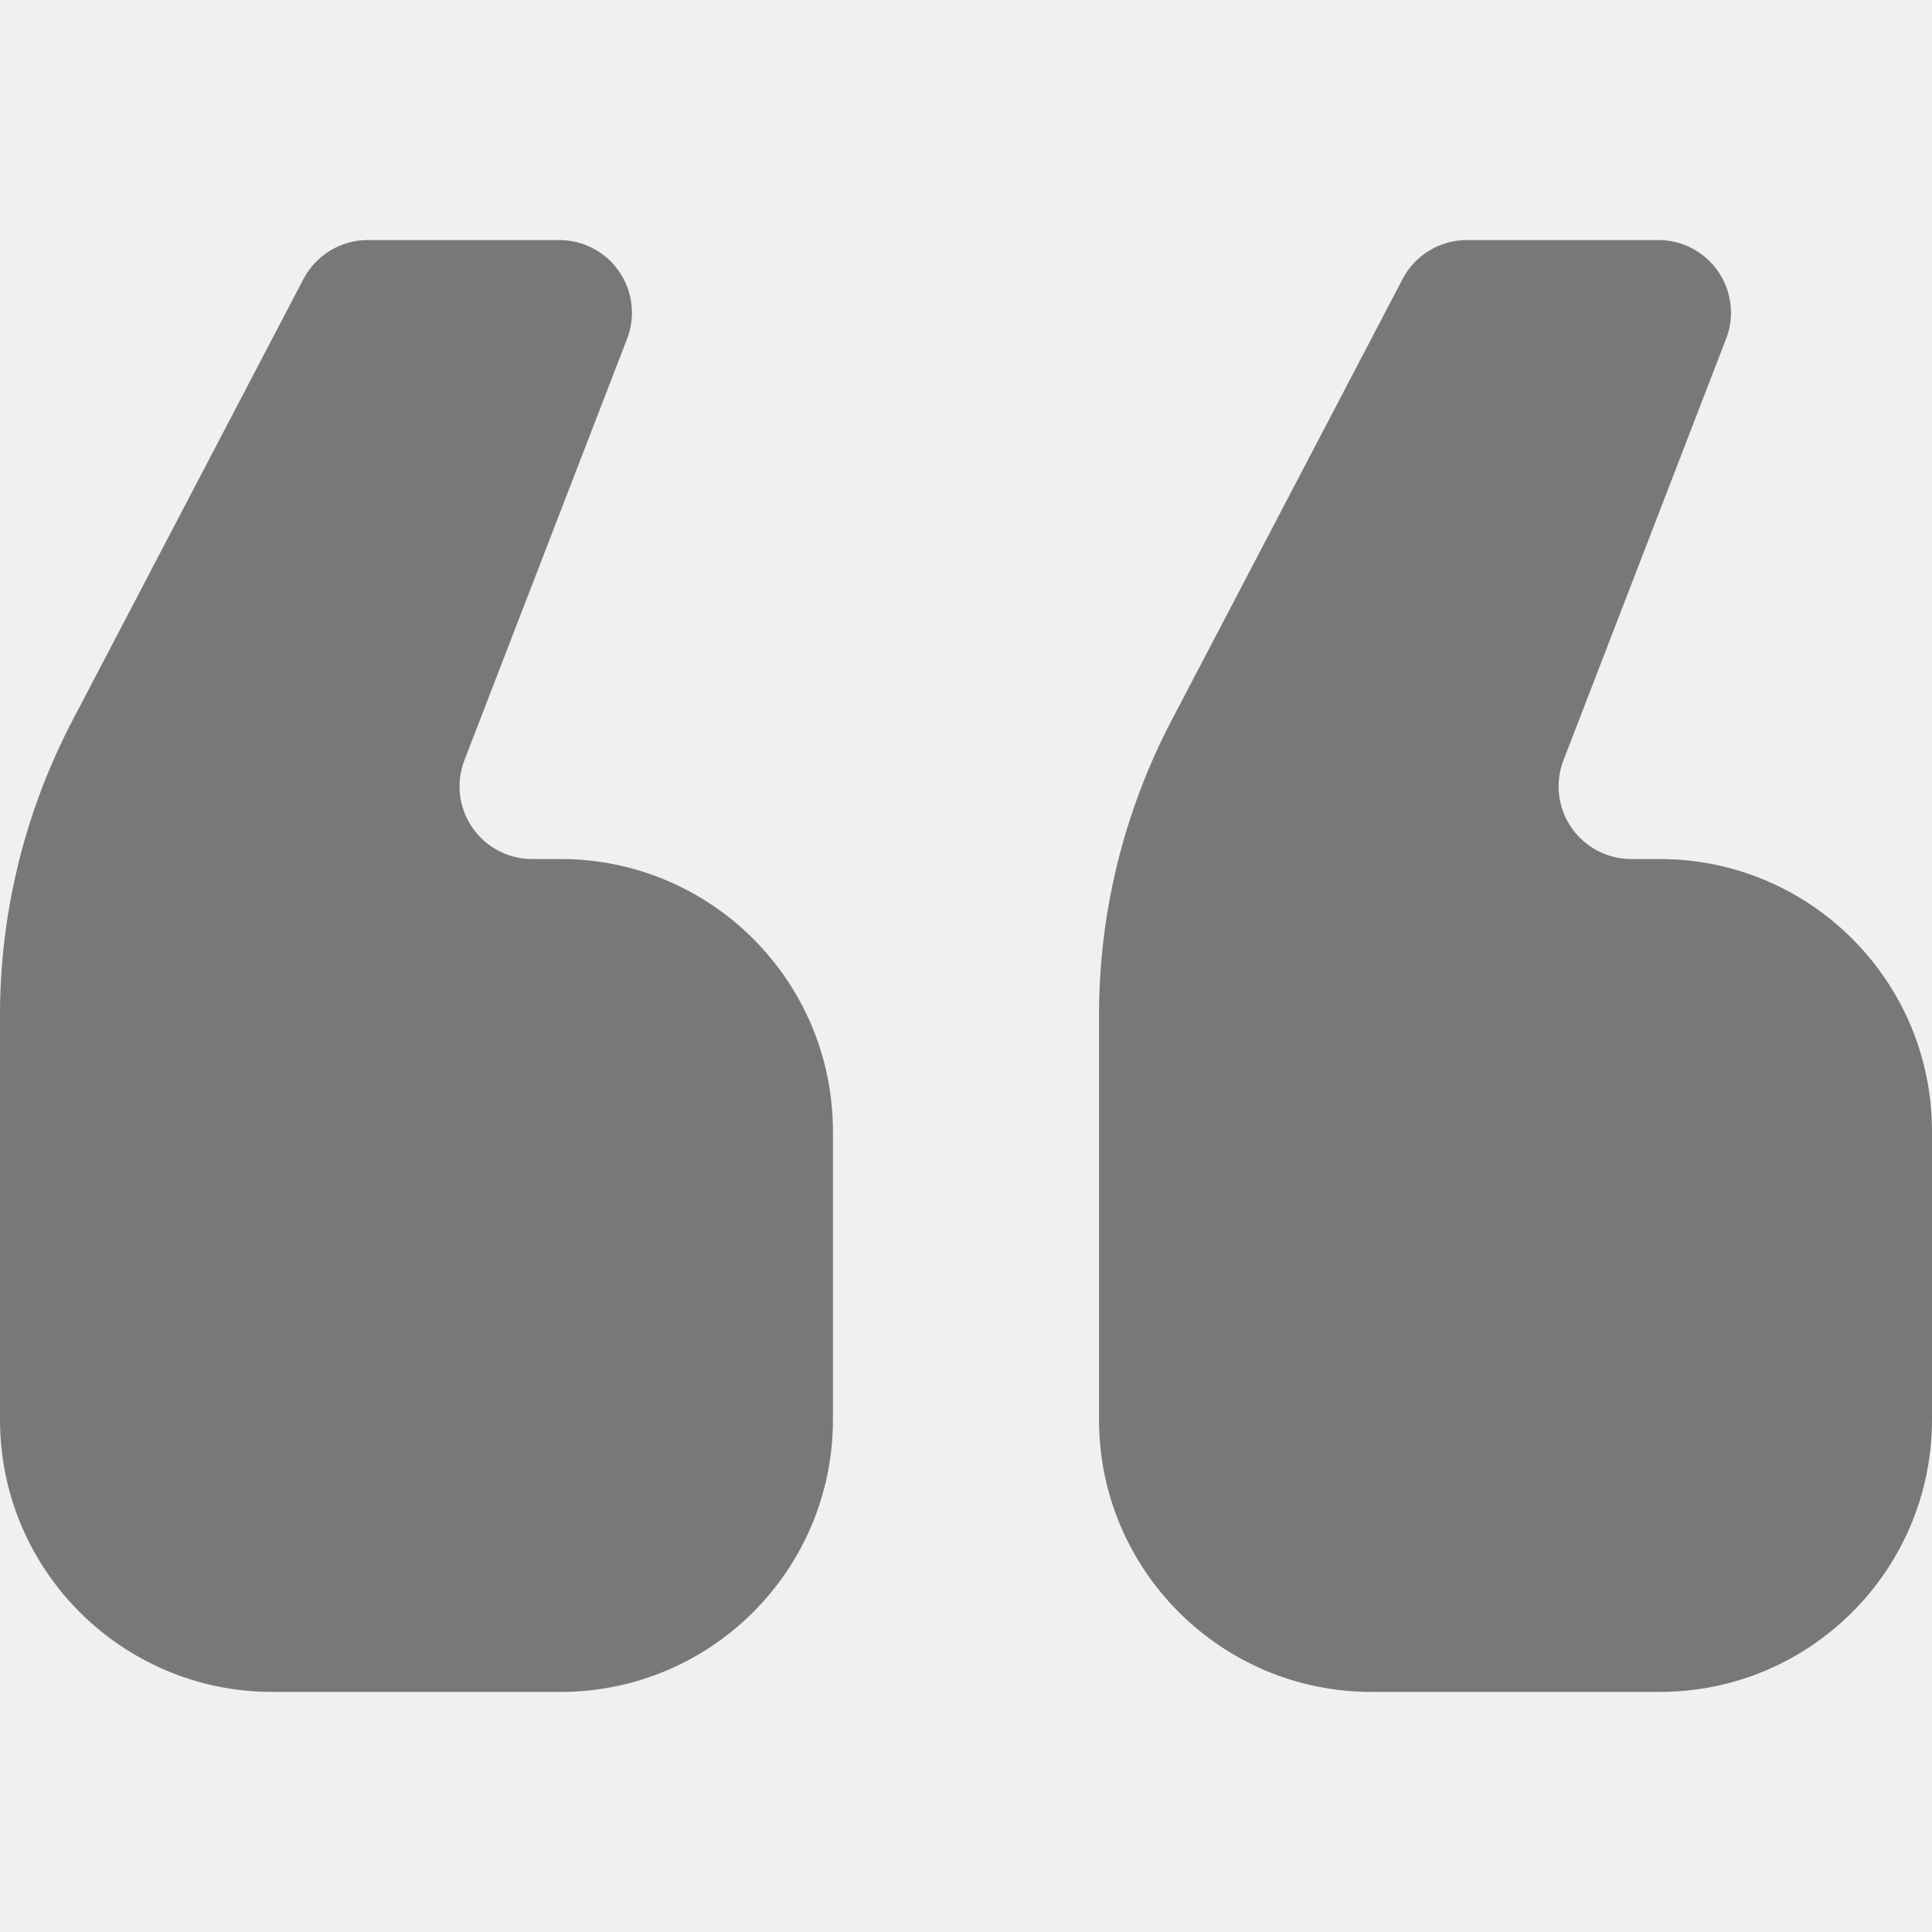
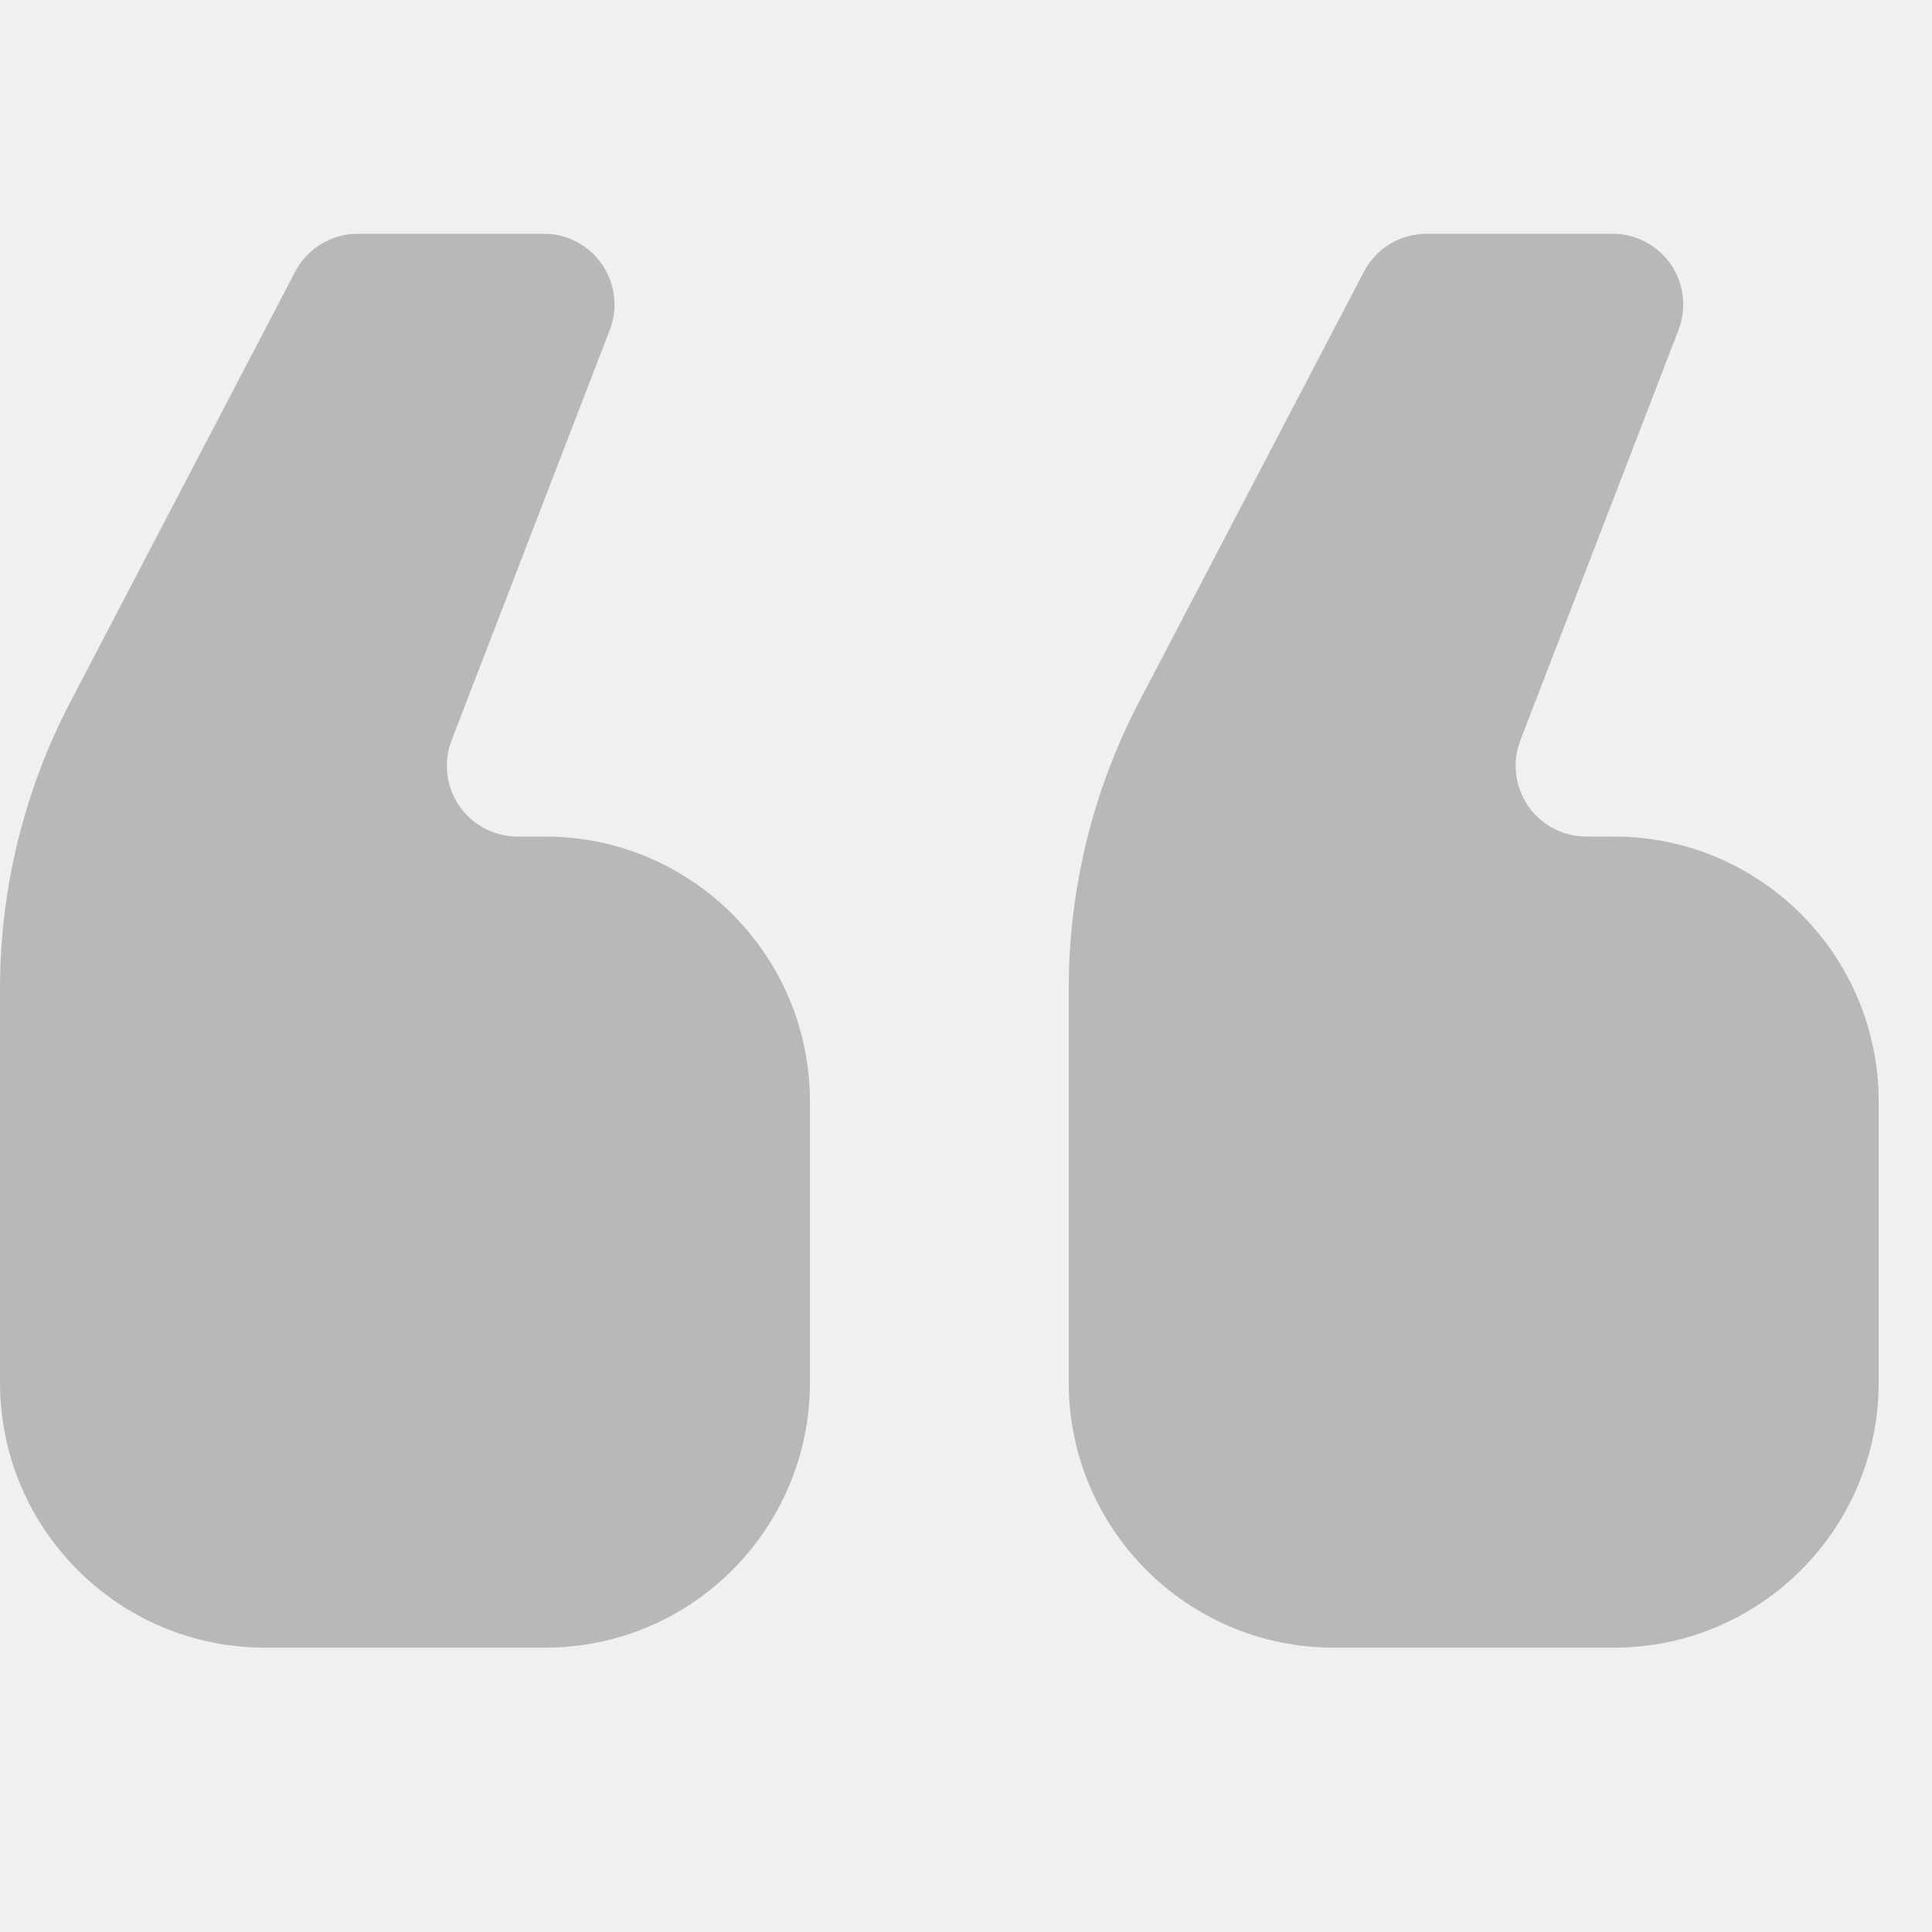
- <svg xmlns="http://www.w3.org/2000/svg" width="33" height="33" viewBox="0 0 33 33" fill="none">
-   <path d="M23.424 28.899H28.349C30.918 28.899 33 26.817 33 24.248V19.324C33 16.755 30.918 14.673 28.349 14.673H27.862C27.453 14.673 27.071 14.471 26.839 14.134C26.608 13.796 26.558 13.367 26.705 12.986L29.483 5.787C29.631 5.406 29.58 4.976 29.349 4.639C29.117 4.302 28.735 4.1 28.326 4.1H25.056C24.595 4.1 24.171 4.357 23.958 4.765L20.01 12.308C19.197 13.861 18.772 15.588 18.772 17.34V24.248C18.772 26.817 20.856 28.899 23.424 28.899Z" fill="black" fill-opacity="0.5" />
-   <path d="M4.651 28.899H9.576C12.144 28.899 14.227 26.817 14.227 24.248V19.324C14.227 16.755 12.144 14.673 9.576 14.673H9.089C8.681 14.673 8.297 14.471 8.067 14.134C7.835 13.796 7.785 13.367 7.932 12.986L10.711 5.787C10.858 5.406 10.808 4.976 10.576 4.639C10.345 4.302 9.963 4.1 9.553 4.1H6.284C5.822 4.1 5.399 4.357 5.184 4.765L1.237 12.308C0.425 13.861 -0 15.588 -0 17.34V24.248C-0 26.817 2.082 28.899 4.651 28.899Z" fill="black" fill-opacity="0.5" />
+ <svg xmlns="http://www.w3.org/2000/svg" width="34" height="34" viewBox="0 0 34 34" fill="none">
+   <g clip-path="url(#clip0_389_5060)">
+     <path d="M23.469 28.996H28.403C30.976 28.996 33.062 26.906 33.062 24.329V19.388C33.062 16.811 30.976 14.722 28.403 14.722H27.915C27.505 14.722 27.122 14.519 26.89 14.181C26.659 13.842 26.608 13.411 26.756 13.029L29.539 5.807C29.687 5.424 29.636 4.993 29.405 4.655C29.173 4.316 28.789 4.114 28.38 4.114H25.104C24.641 4.114 24.217 4.372 24.003 4.781L20.047 12.349C19.233 13.907 18.808 15.64 18.808 17.398V24.329C18.808 26.906 20.895 28.996 23.469 28.996Z" fill="#111111" fill-opacity="0.25" />
+     <path d="M4.66 28.996H9.594C12.168 28.996 14.254 26.906 14.254 24.329V19.388C14.254 16.811 12.168 14.722 9.594 14.722H9.107C8.698 14.722 8.313 14.519 8.082 14.181C7.85 13.842 7.8 13.411 7.947 13.029L10.731 5.807C10.879 5.424 10.828 4.993 10.596 4.655C10.365 4.316 9.982 4.114 9.571 4.114H6.296C5.834 4.114 5.409 4.372 5.195 4.781L1.24 12.349C0.426 13.907 0 15.64 0 17.398V24.329C0 26.906 2.087 28.996 4.66 28.996Z" fill="#111111" fill-opacity="0.25" />
+   </g>
+   <defs>
+     <clipPath id="clip0_389_5060">
+       <rect width="33.062" height="33.11" fill="white" transform="matrix(-1 0 0 -1 33.0625 33.1099)" />
+     </clipPath>
+   </defs>
</svg>
